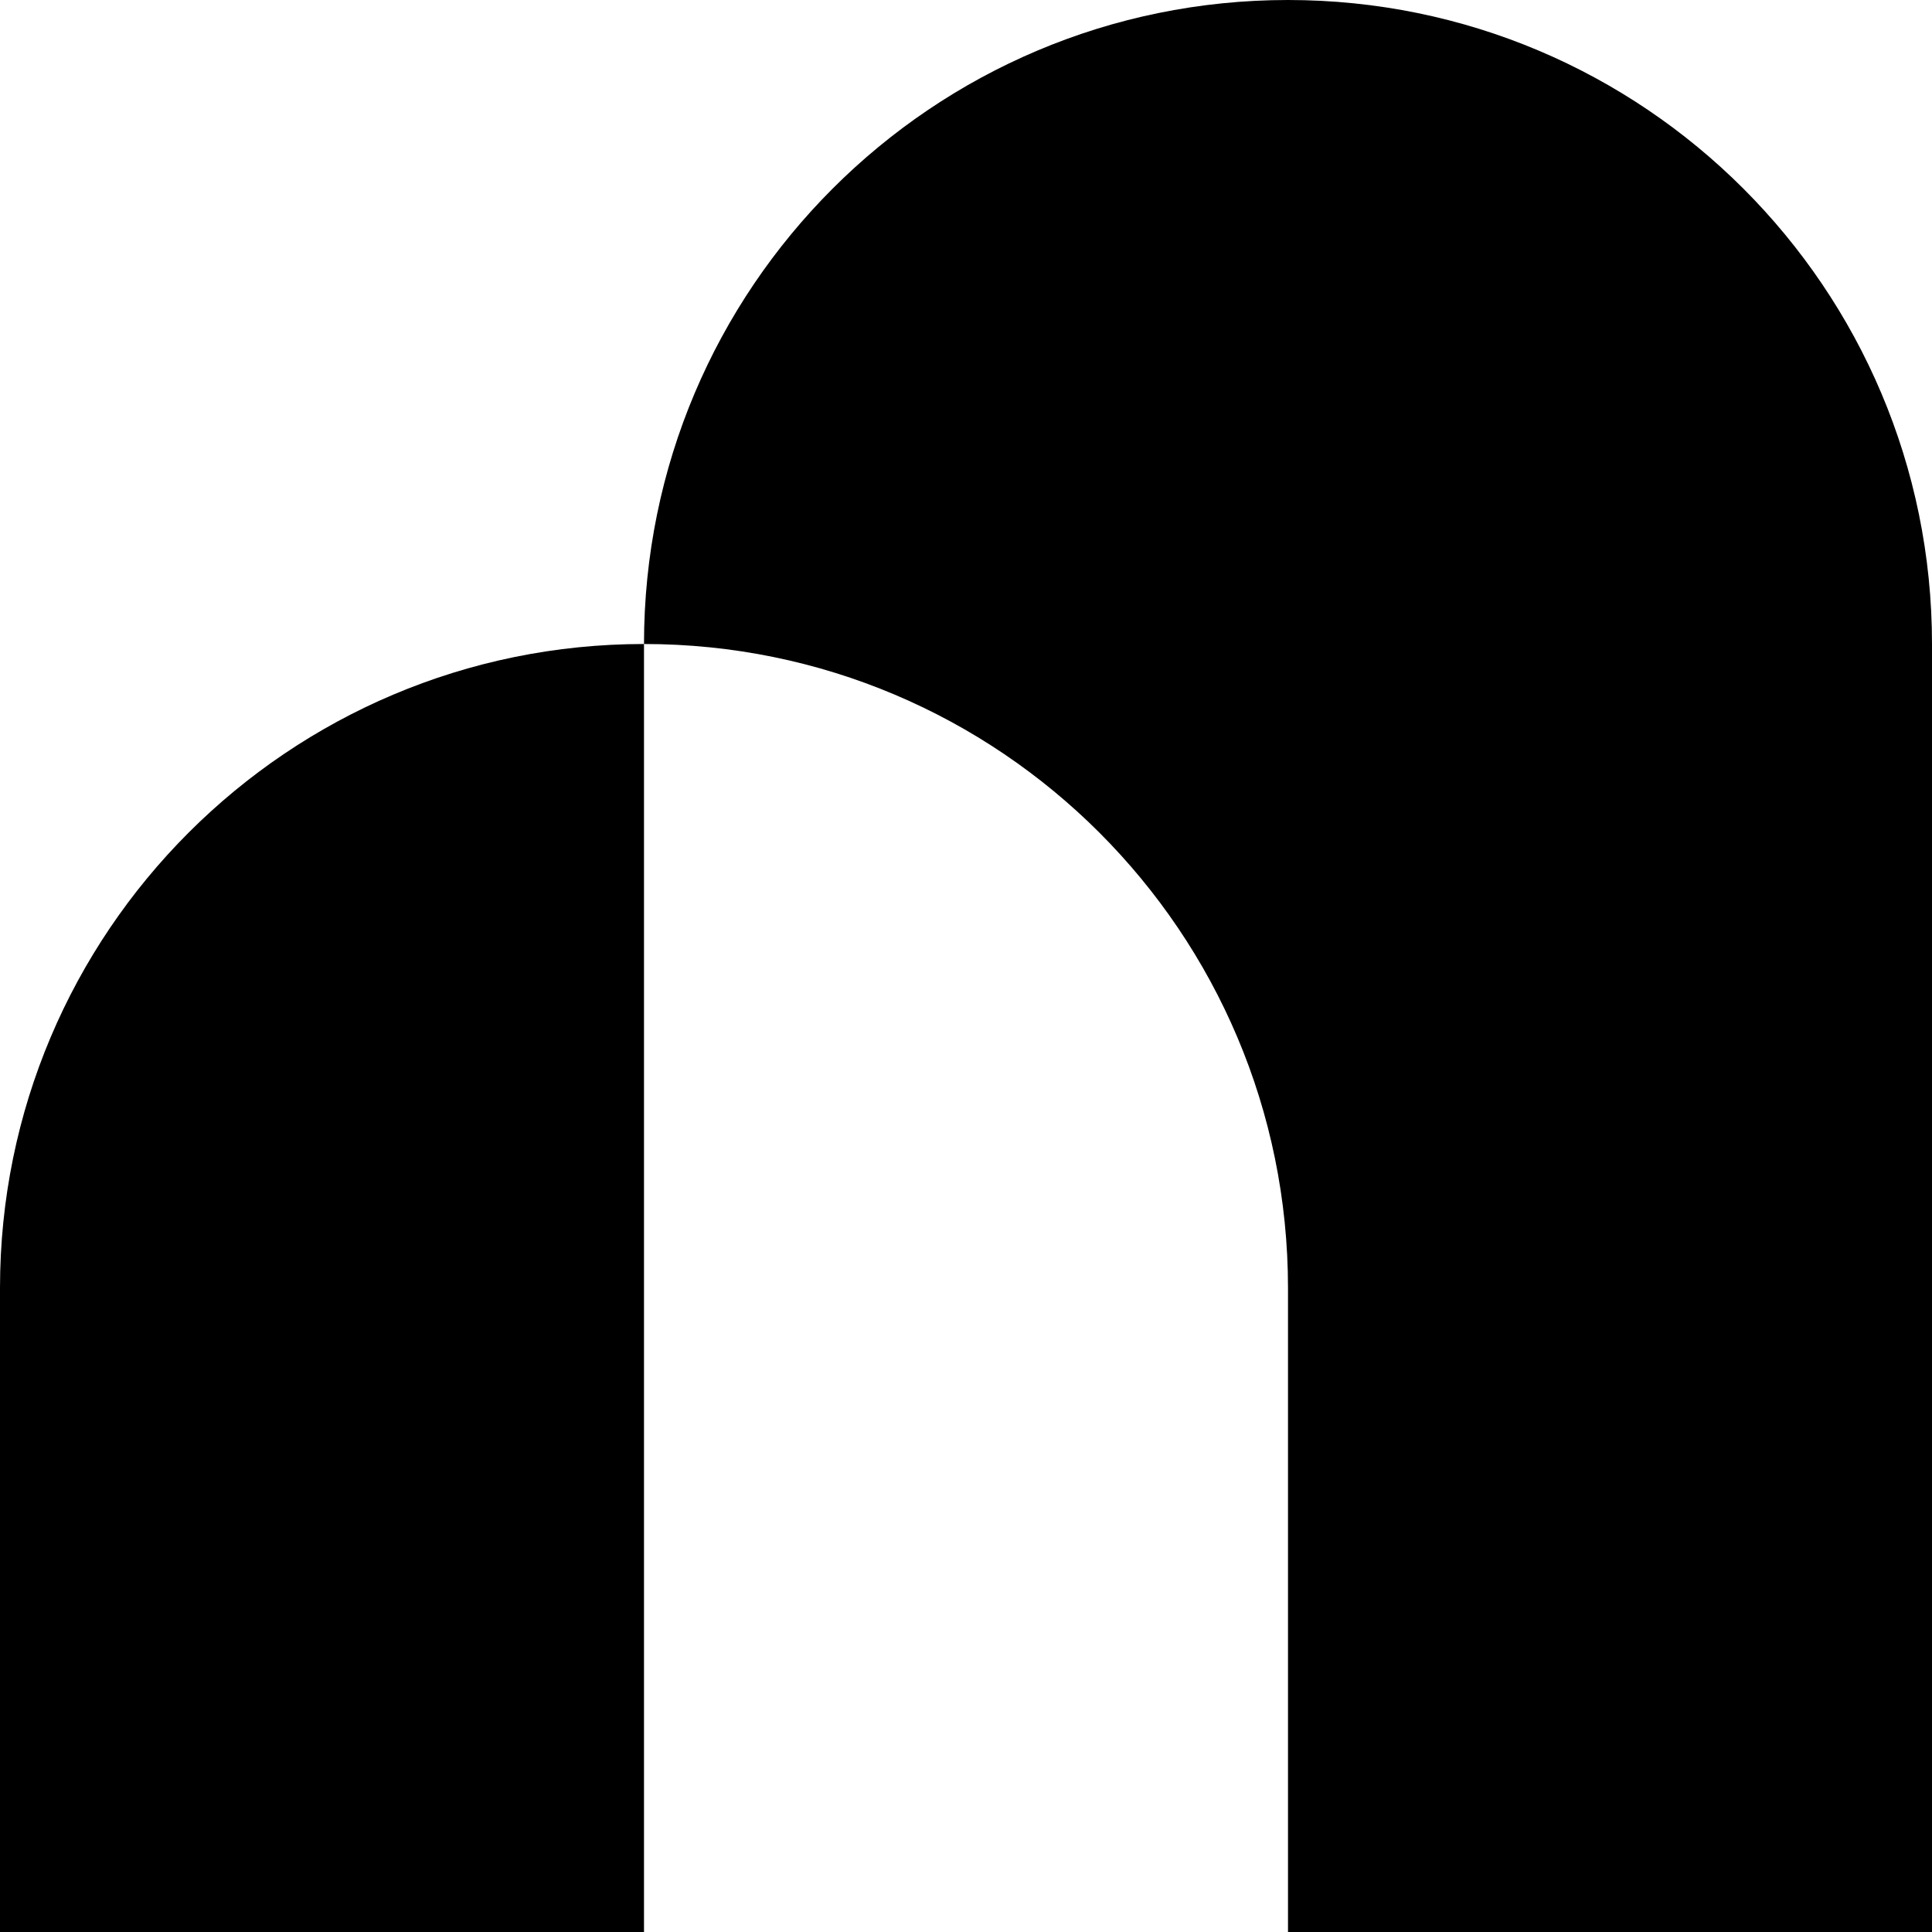
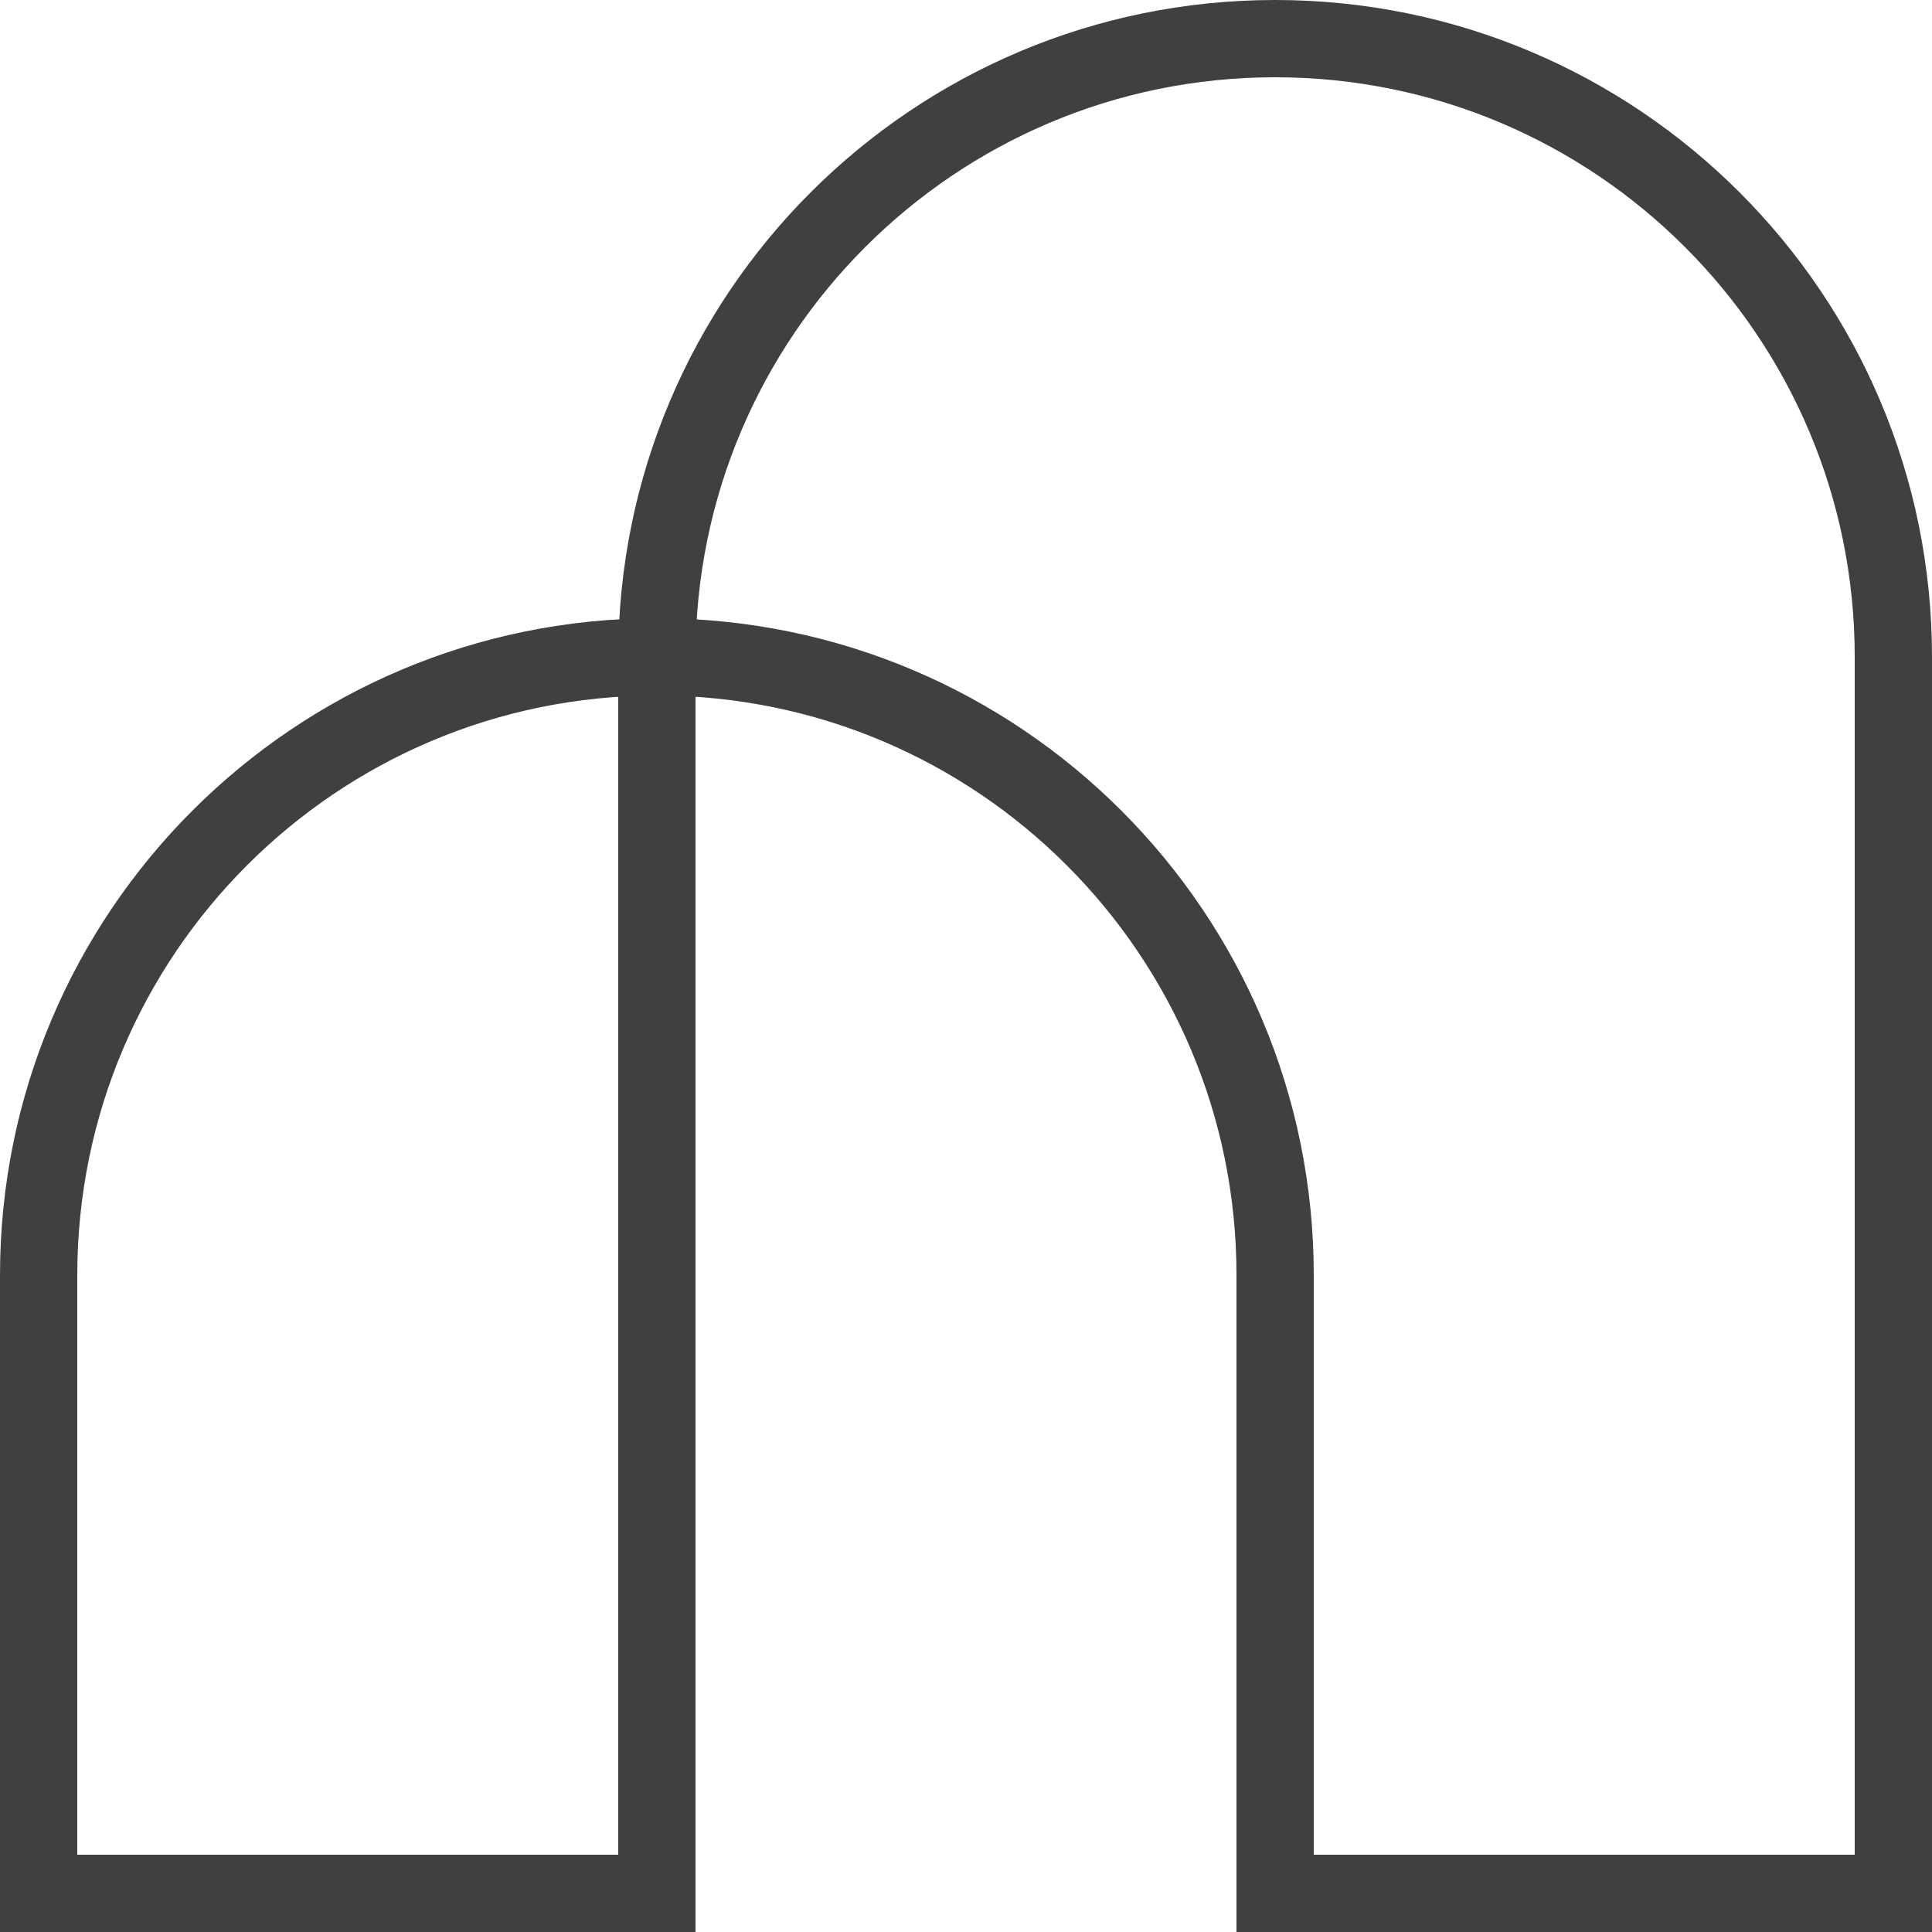
- <svg xmlns="http://www.w3.org/2000/svg" id="logo" viewBox="0 0 24 24">
-   <path class="cls-1" d="M0,16v8H8V8A8,8,0,0,0,0,16Z" />
-   <path class="cls-1" d="M16,0A8,8,0,0,0,8,8a8,8,0,0,1,8,8v8h8V8A8,8,0,0,0,16,0Z" />
+ <svg xmlns="http://www.w3.org/2000/svg" width="25" height="25" viewBox="0 0 25 25">
+   <path id="logo" d="M0,16v8H8V8a8,8,0,0,0-8,8ZM16,0A8,8,0,0,0,8,8a8,8,0,0,1,8,8v8h8V8A8,8,0,0,0,16,0Z" transform="translate(0.5 0.5)" fill="none" stroke="#404040" stroke-width="1" />
</svg>
